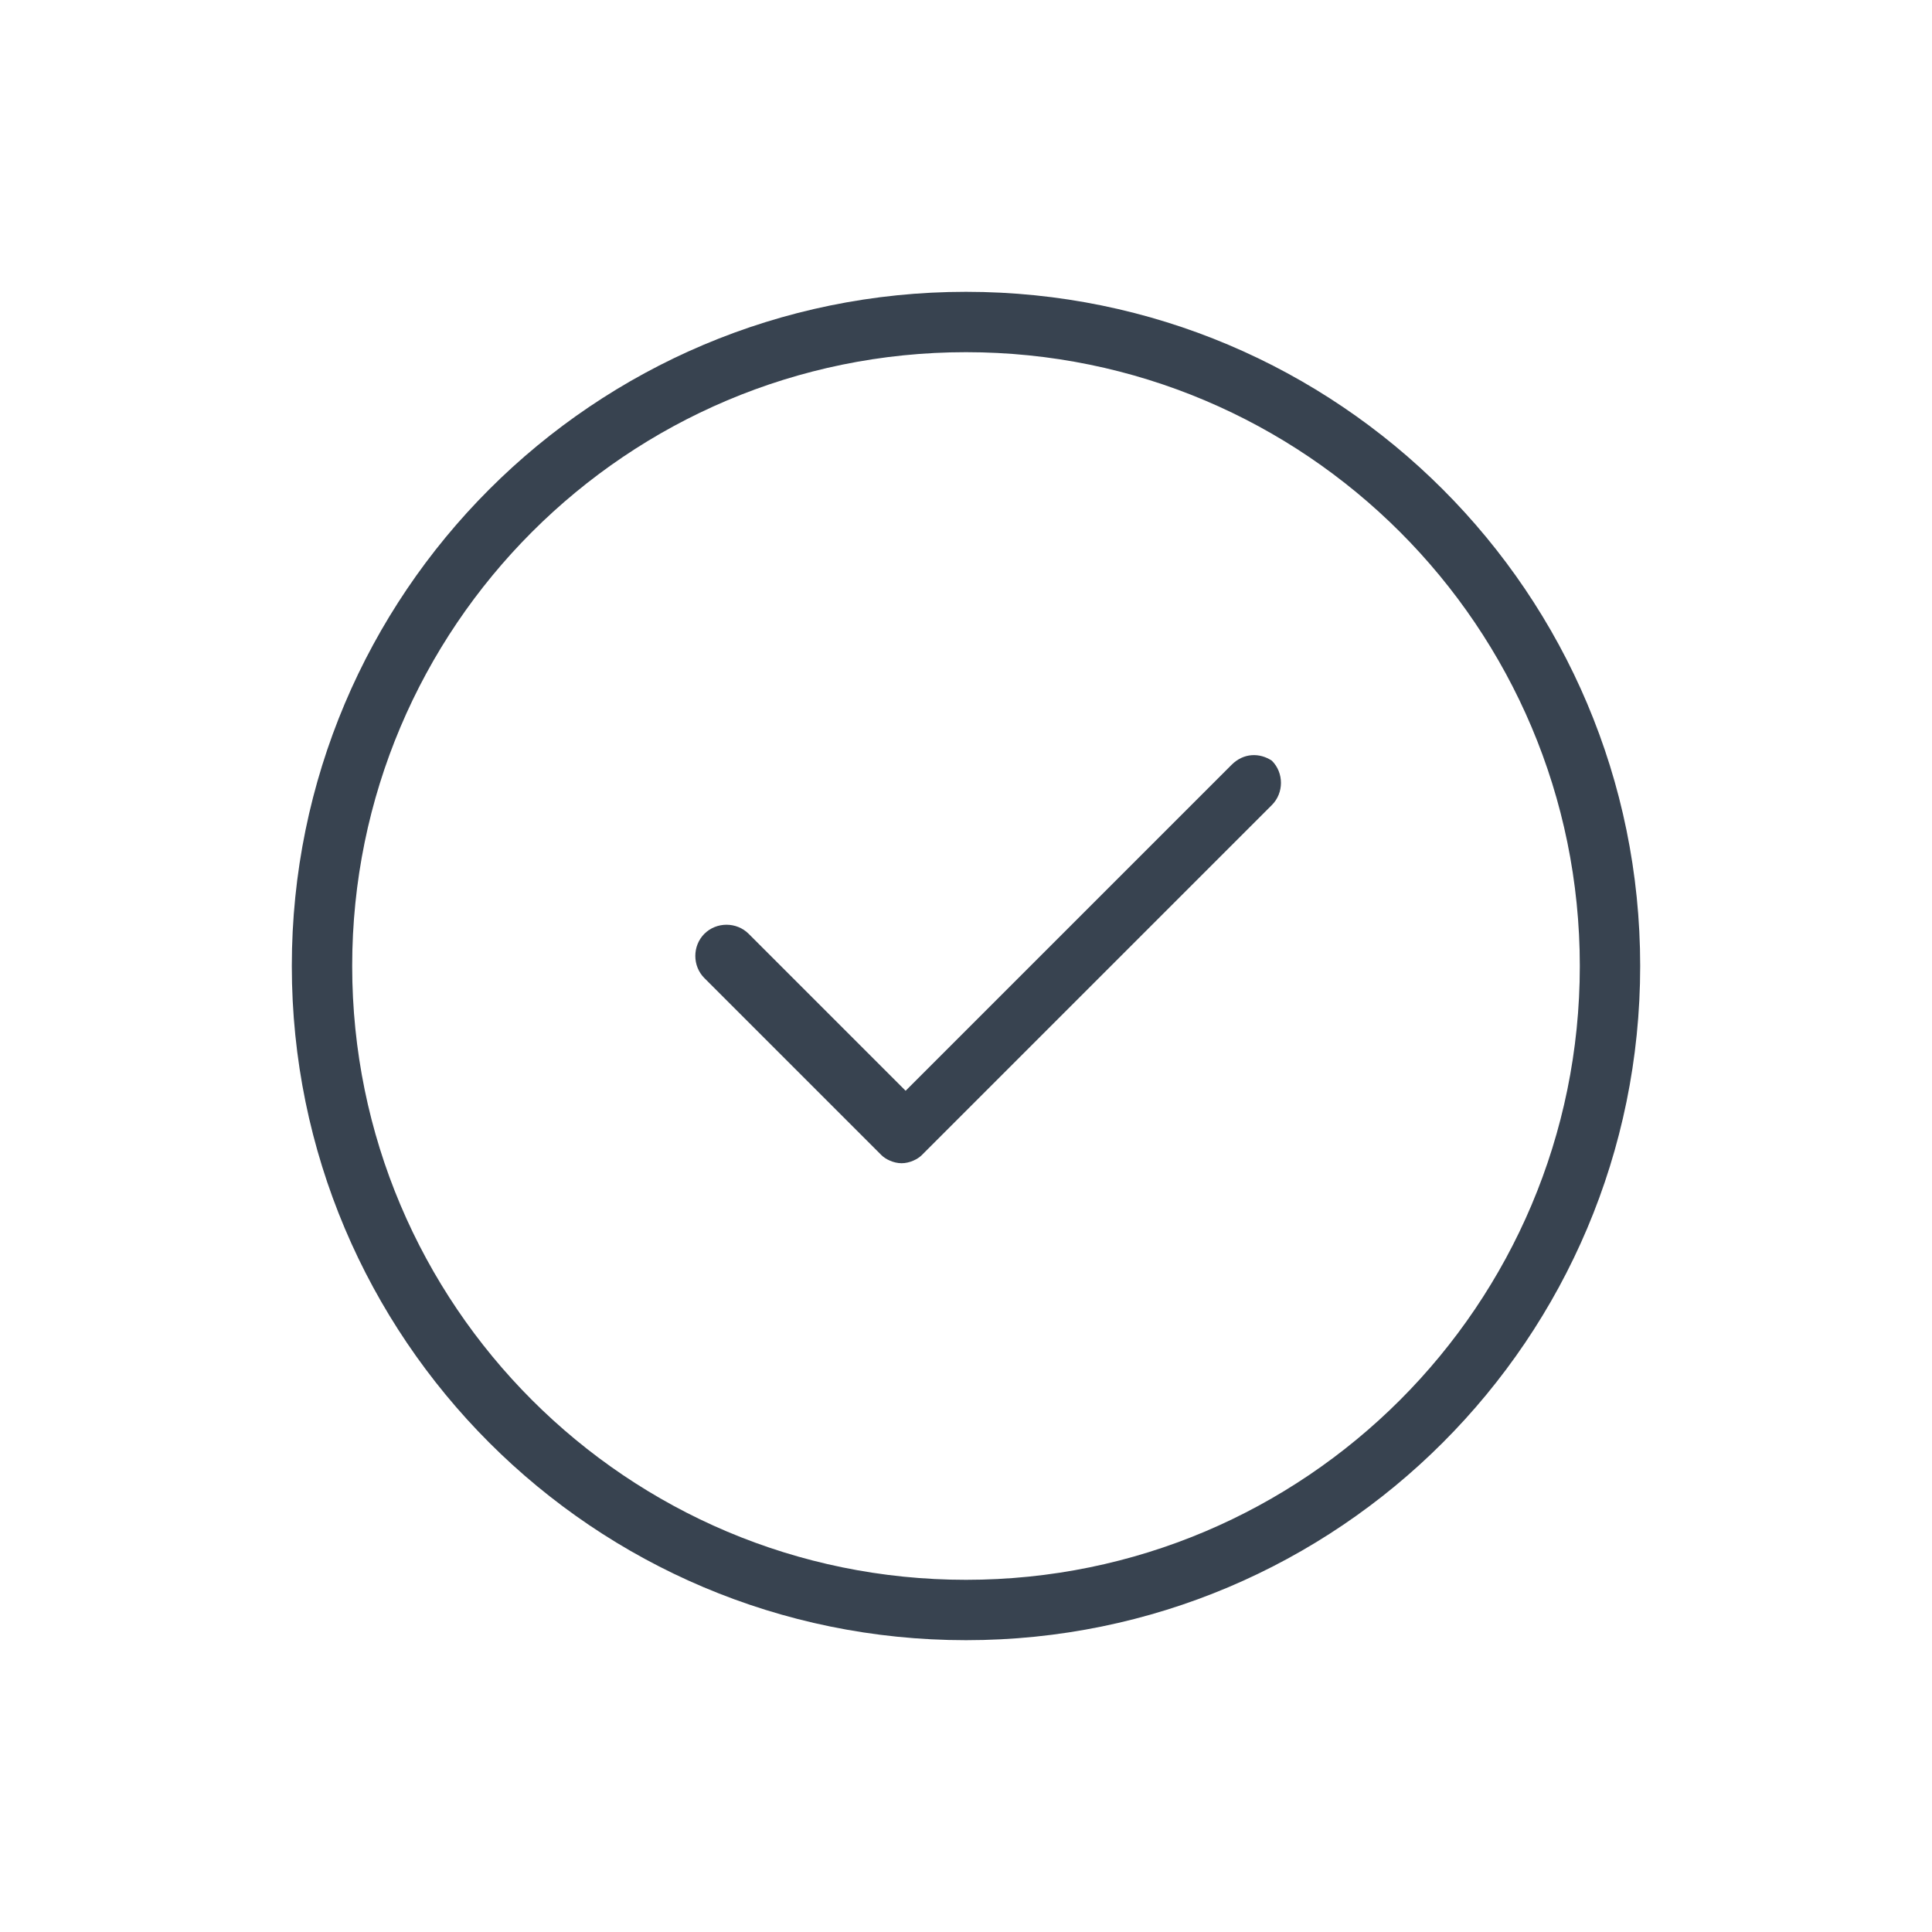
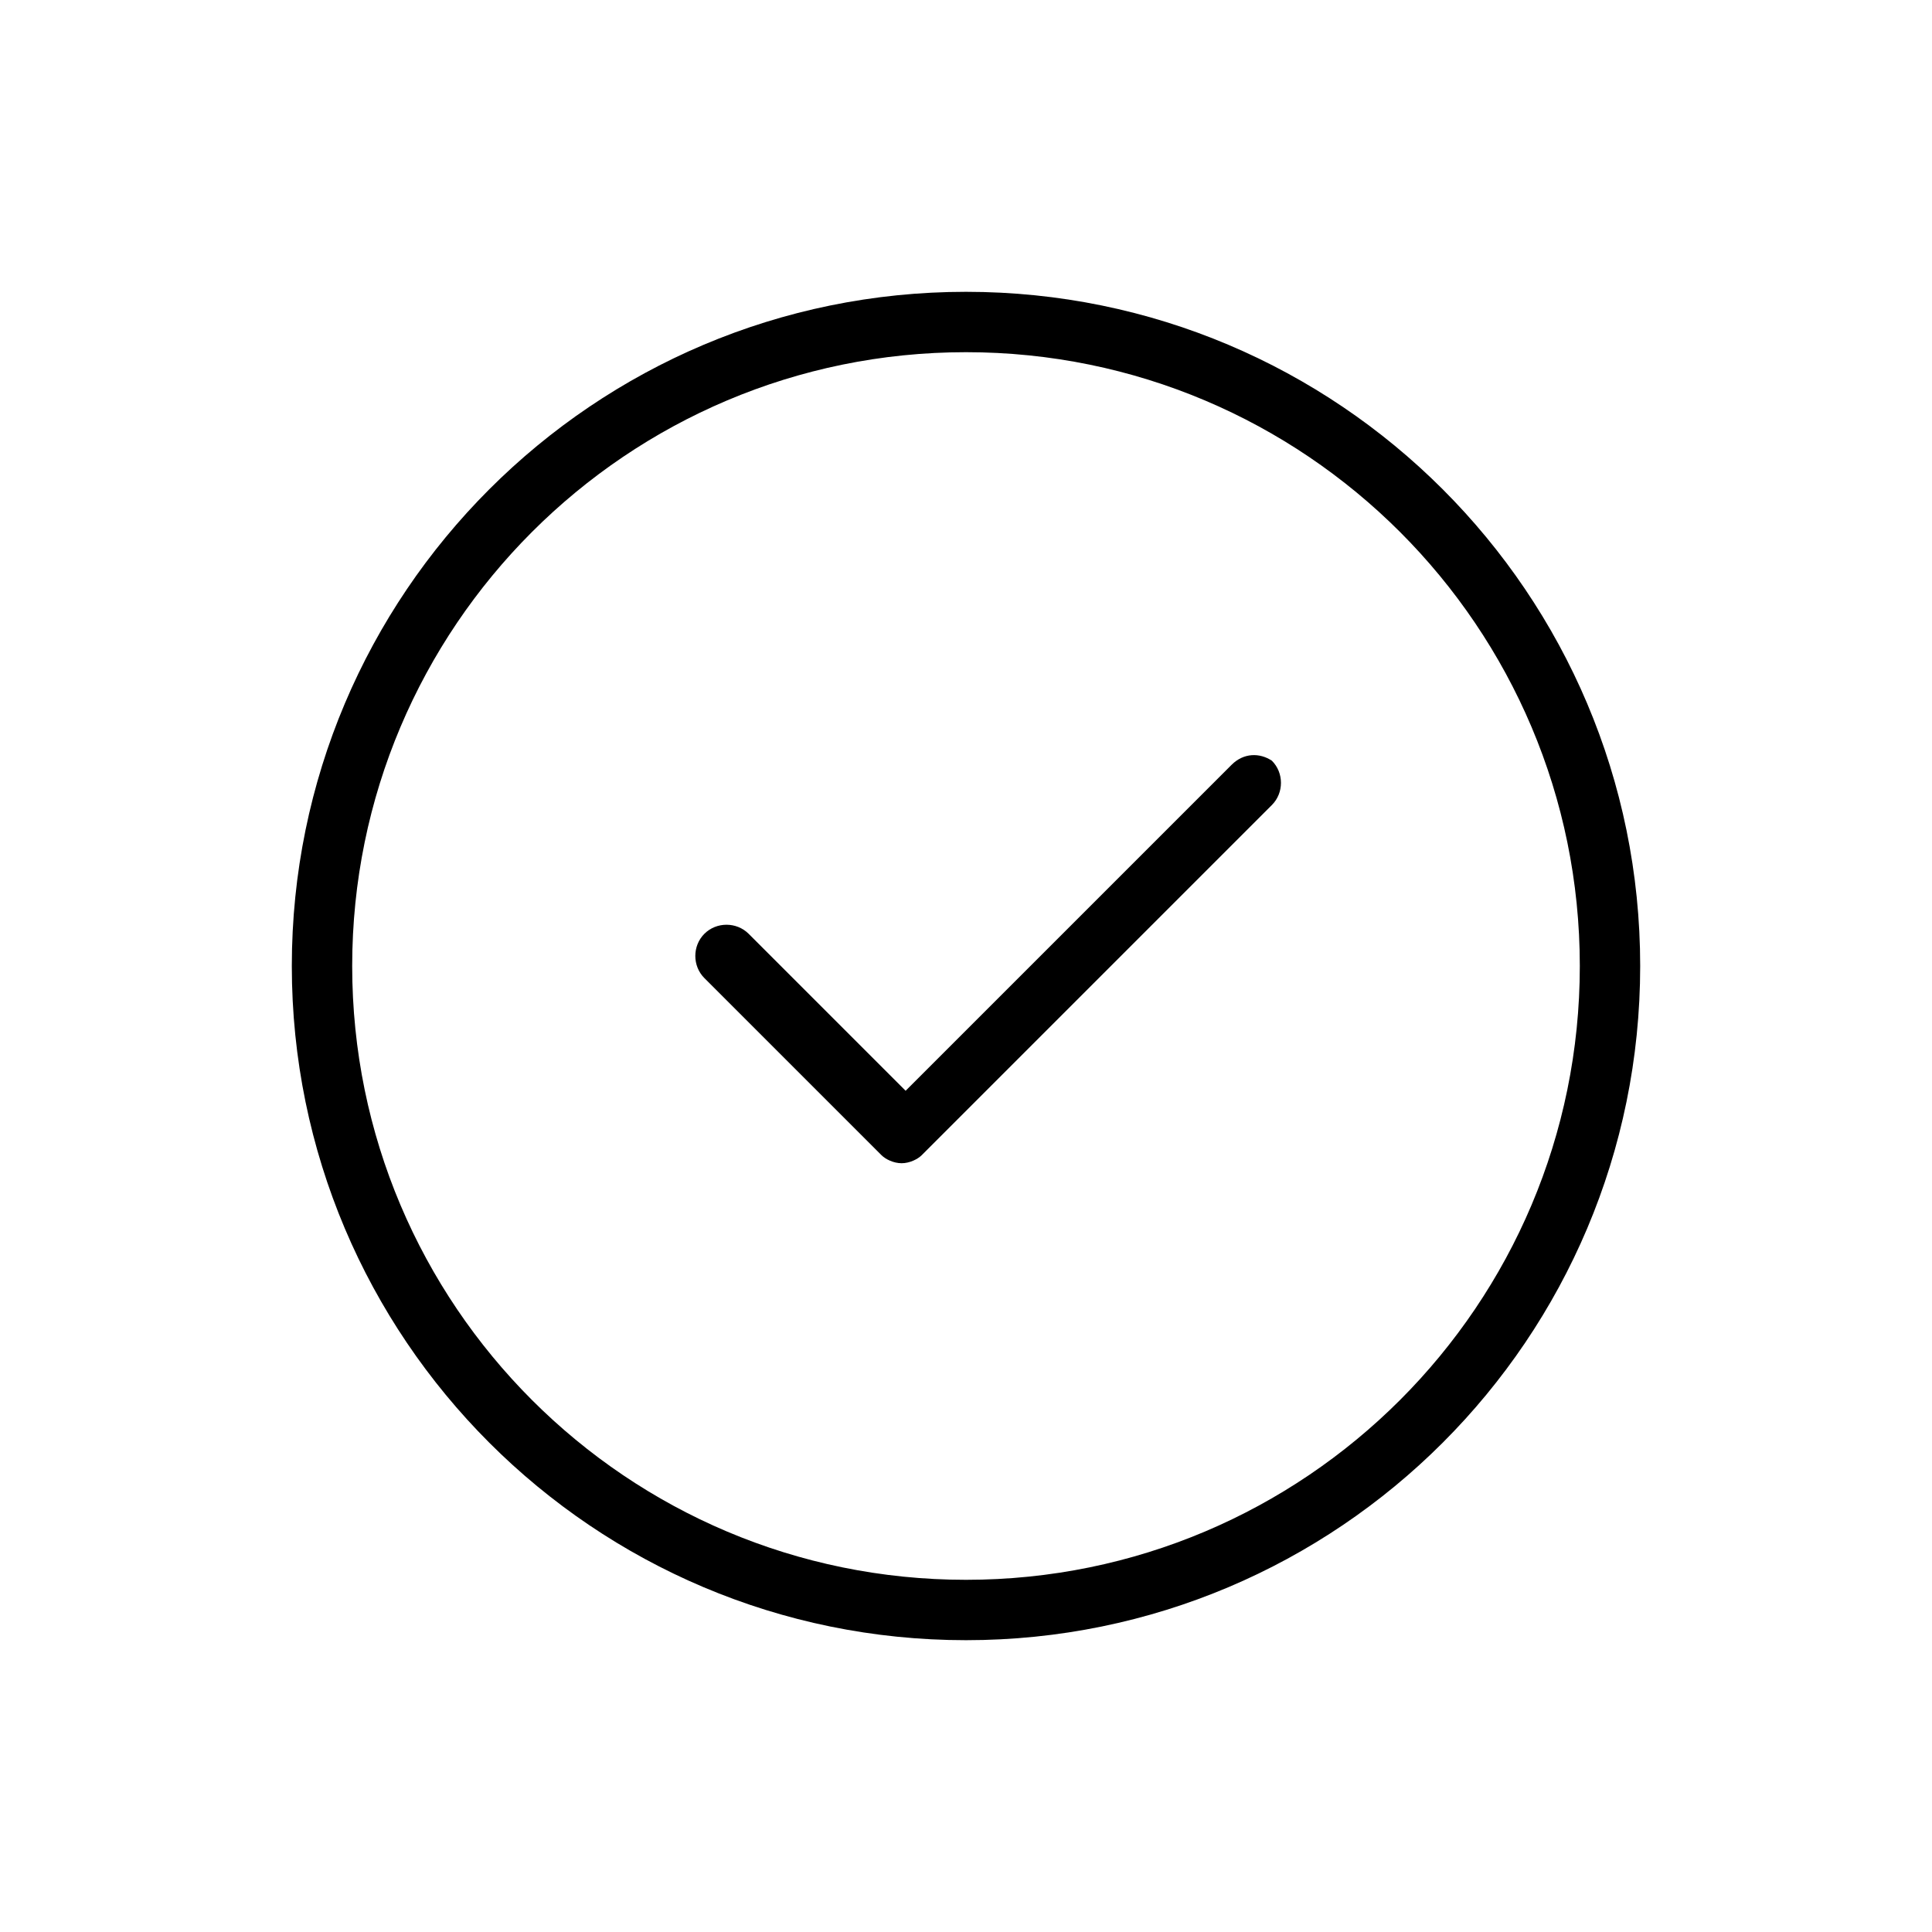
<svg xmlns="http://www.w3.org/2000/svg" width="48px" height="48px" viewBox="0 0 48 48" version="1.1">
-   <g id="Actions-/-03-L-/-05-check-l" stroke="none" stroke-width="1" fill="none" fill-rule="evenodd">
-     <path d="M24,7.25 C33.25,7.25 40.75,14.75 40.75,24 C40.75,33.25 33.25,40.75 24,40.75 C14.75,40.75 7.25,33.25 7.25,24 C7.25,14.75 14.75,7.25 24,7.25 Z M24,8.75 C15.578,8.75 8.75,15.578 8.75,24 C8.75,32.422 15.578,39.25 24,39.25 C32.422,39.25 39.25,32.422 39.25,24 C39.25,15.578 32.422,8.75 24,8.75 Z M30.6,19 C30.9,18.7 31.3,18.7 31.6,18.9 C31.9,19.2 31.9,19.7 31.6,20 L31.6,20 L22.9,28.7 C22.8,28.8 22.6,28.9 22.4,28.9 C22.2,28.9 22,28.8 21.9,28.7 L21.9,28.7 L17.5,24.3 C17.2,24 17.2,23.5 17.5,23.2 C17.8,22.9 18.3,22.9 18.6,23.2 L18.6,23.2 L22.5,27.1 Z" id="Combined-Shape" fill="#384350" fill-rule="nonzero" />
+   <g id="Actions-/-03-L-/-05-check-l" stroke="none" stroke-width="1">
+     <path d="M24,7.25 C33.25,7.25 40.75,14.75 40.75,24 C40.75,33.25 33.25,40.75 24,40.75 C14.75,40.75 7.25,33.25 7.25,24 C7.25,14.75 14.75,7.25 24,7.25 Z M24,8.75 C15.578,8.75 8.75,15.578 8.75,24 C8.75,32.422 15.578,39.25 24,39.25 C32.422,39.25 39.25,32.422 39.25,24 C39.25,15.578 32.422,8.75 24,8.75 Z M30.6,19 C30.9,18.7 31.3,18.7 31.6,18.9 C31.9,19.2 31.9,19.7 31.6,20 L31.6,20 L22.9,28.7 C22.8,28.8 22.6,28.9 22.4,28.9 C22.2,28.9 22,28.8 21.9,28.7 L21.9,28.7 L17.5,24.3 C17.2,24 17.2,23.5 17.5,23.2 C17.8,22.9 18.3,22.9 18.6,23.2 L18.6,23.2 L22.5,27.1 Z" id="Combined-Shape" />
  </g>
</svg>
